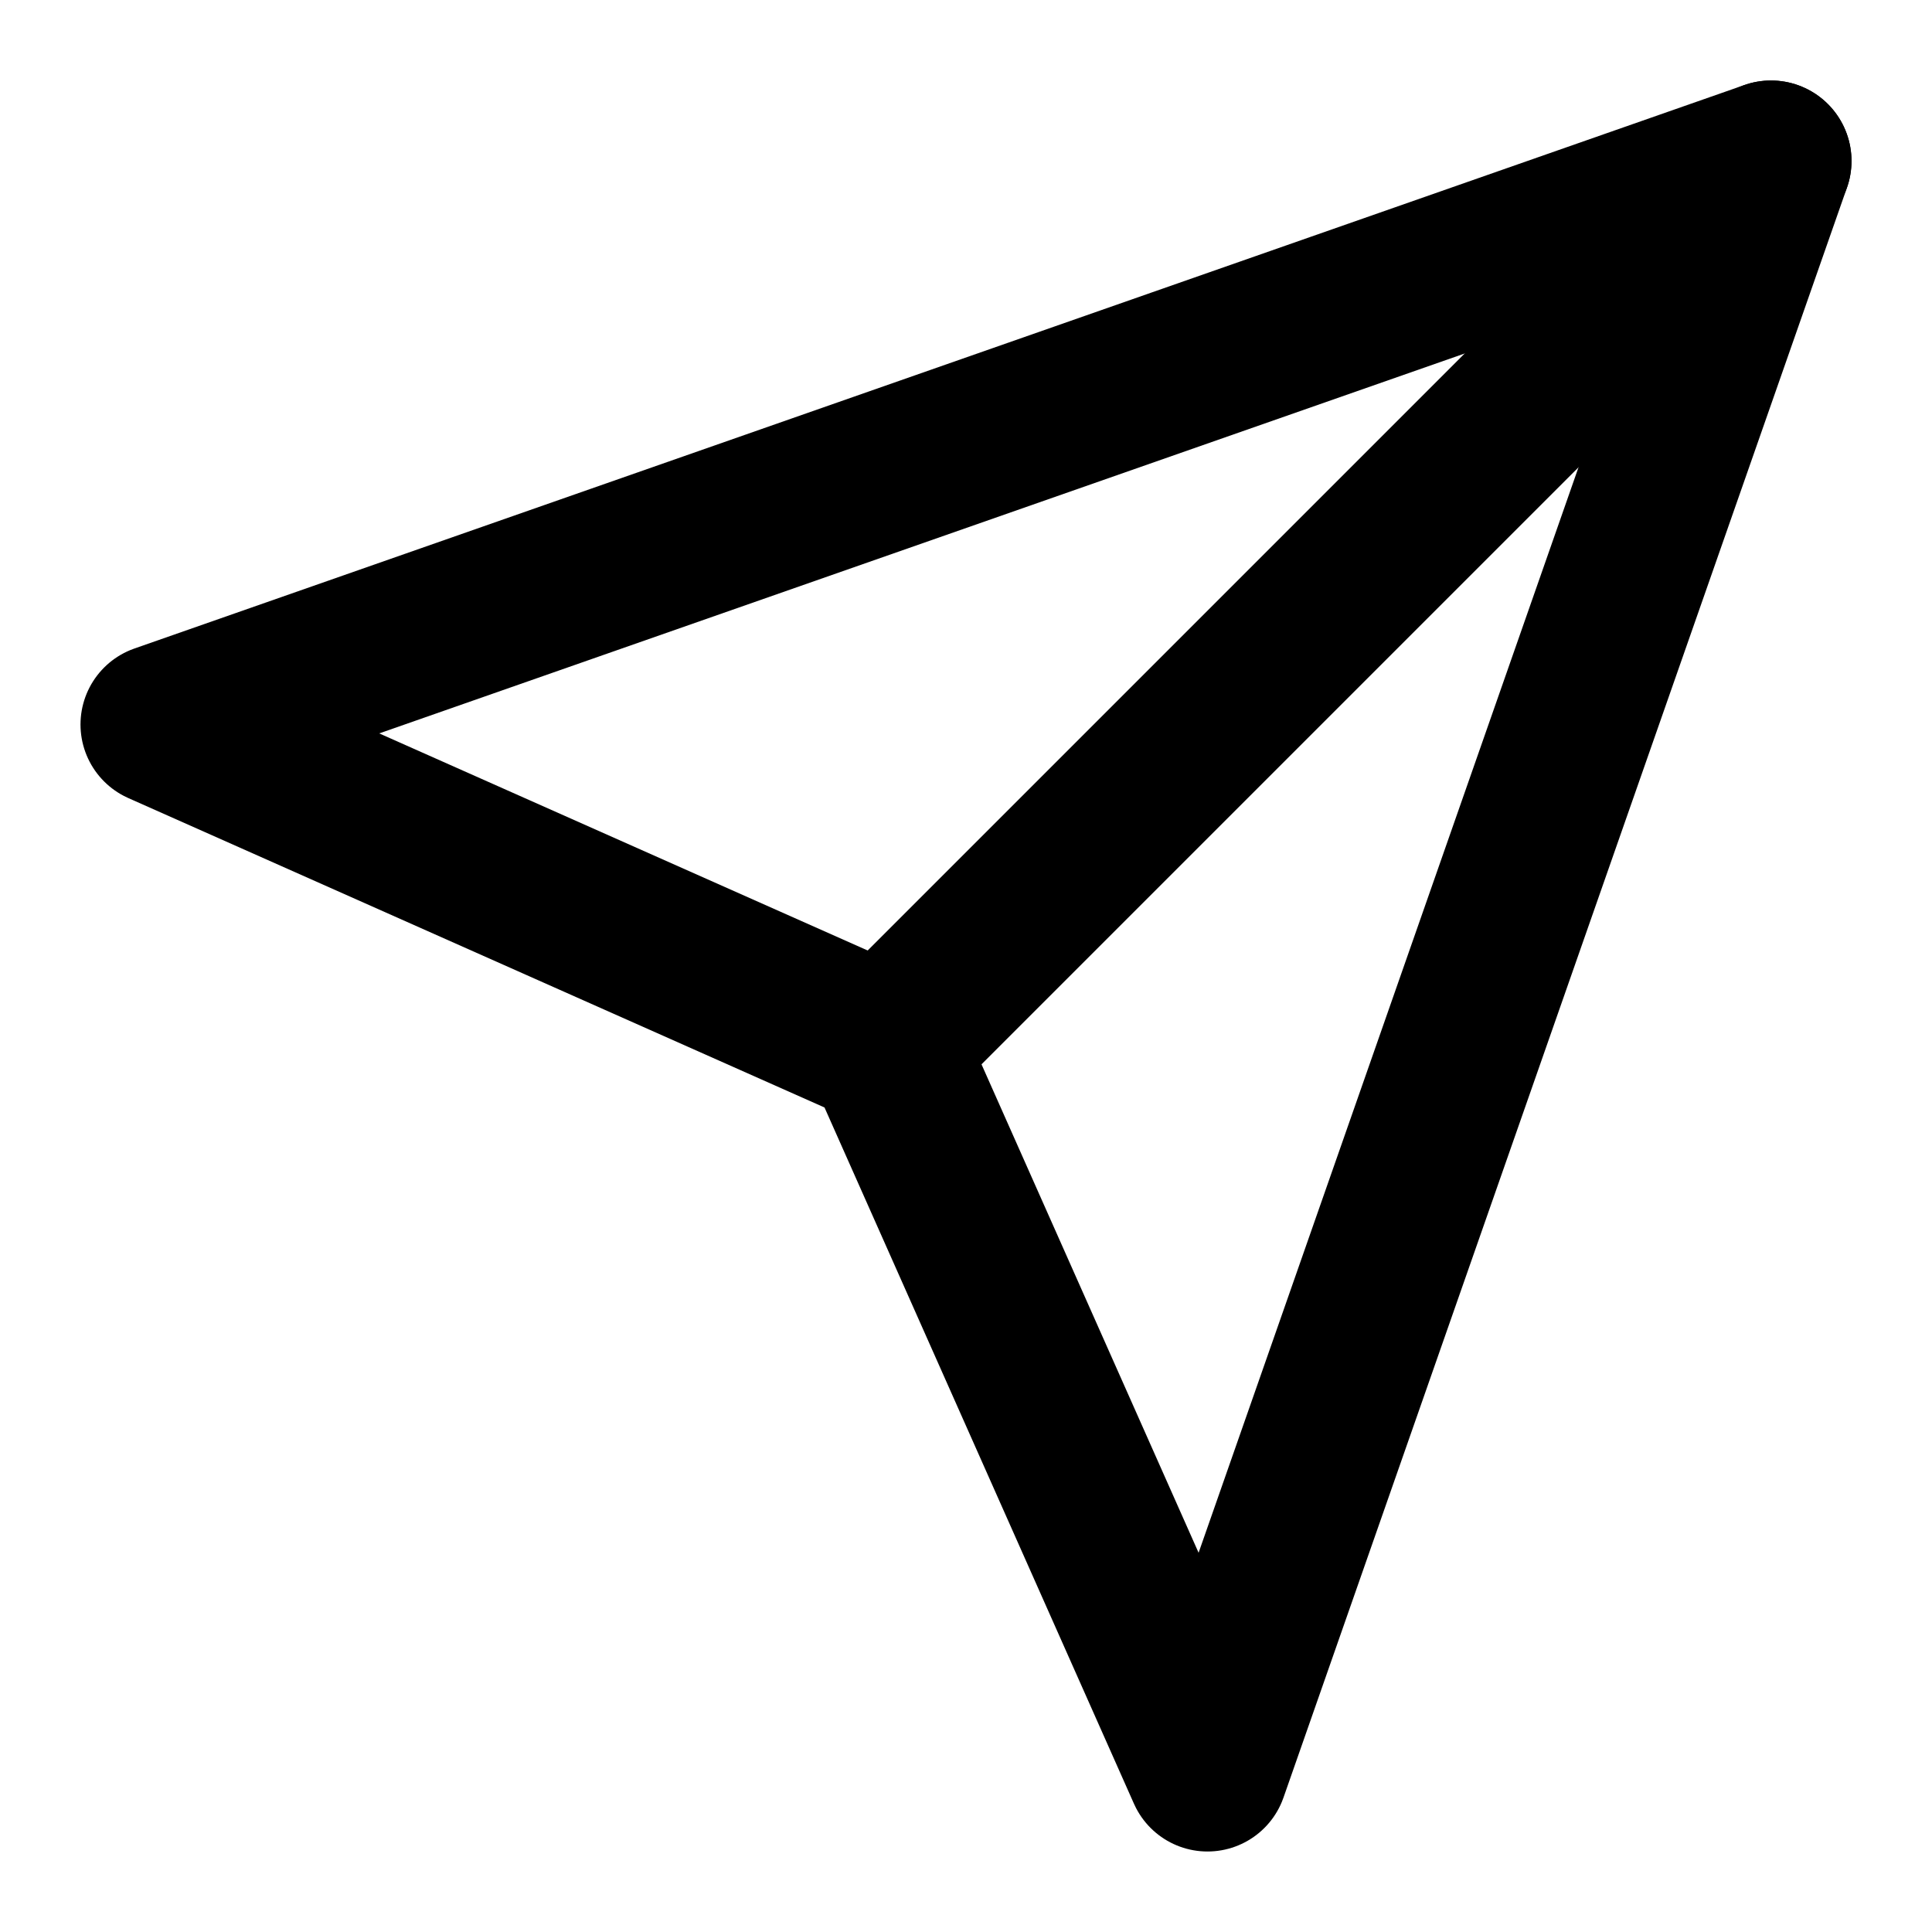
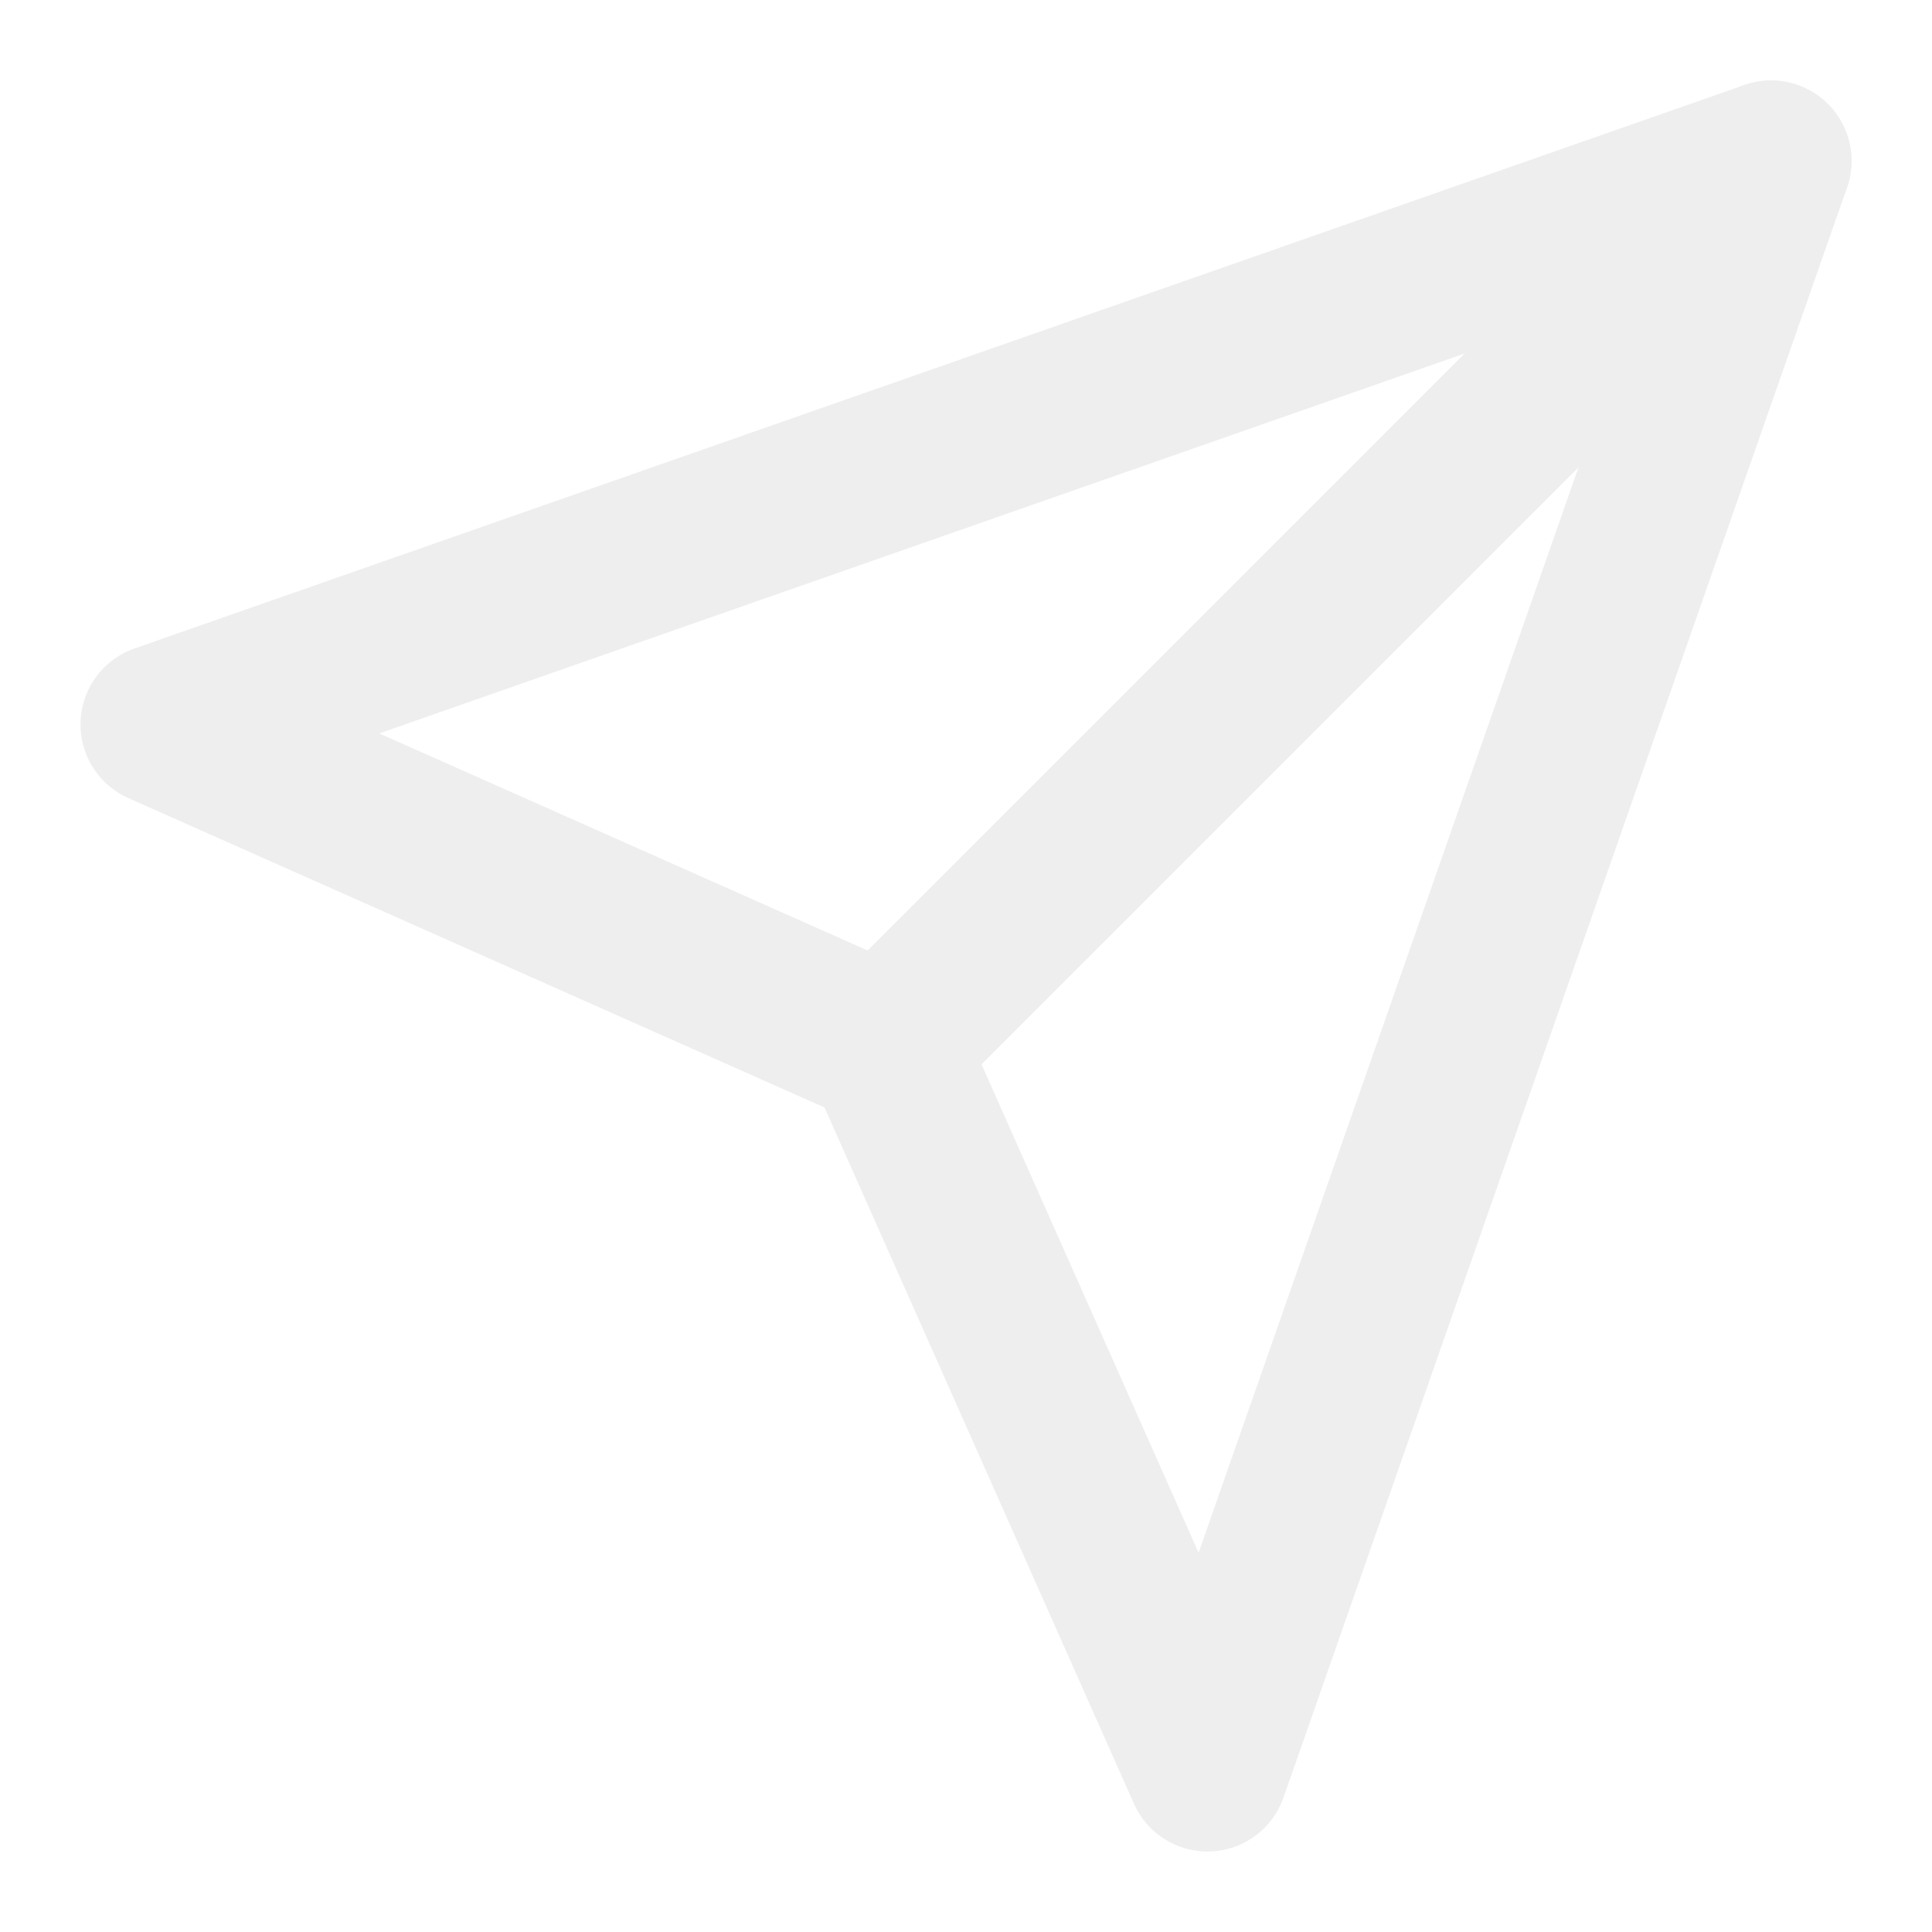
- <svg xmlns="http://www.w3.org/2000/svg" width="24" height="24" viewBox="0 0 24 24" fill="none" stroke="currentColor" stroke-width="2" stroke-linecap="round" stroke-linejoin="round" class="feather feather-send">
+ <svg xmlns="http://www.w3.org/2000/svg" width="24" height="24" viewBox="0 0 24 24" fill="none" stroke="#eee" stroke-width="2" stroke-linecap="round" stroke-linejoin="round" class="feather feather-send">
  <line x1="22" y1="2" x2="11" y2="13" />
  <polygon points="22 2 15 22 11 13 2 9 22 2" />
</svg>
